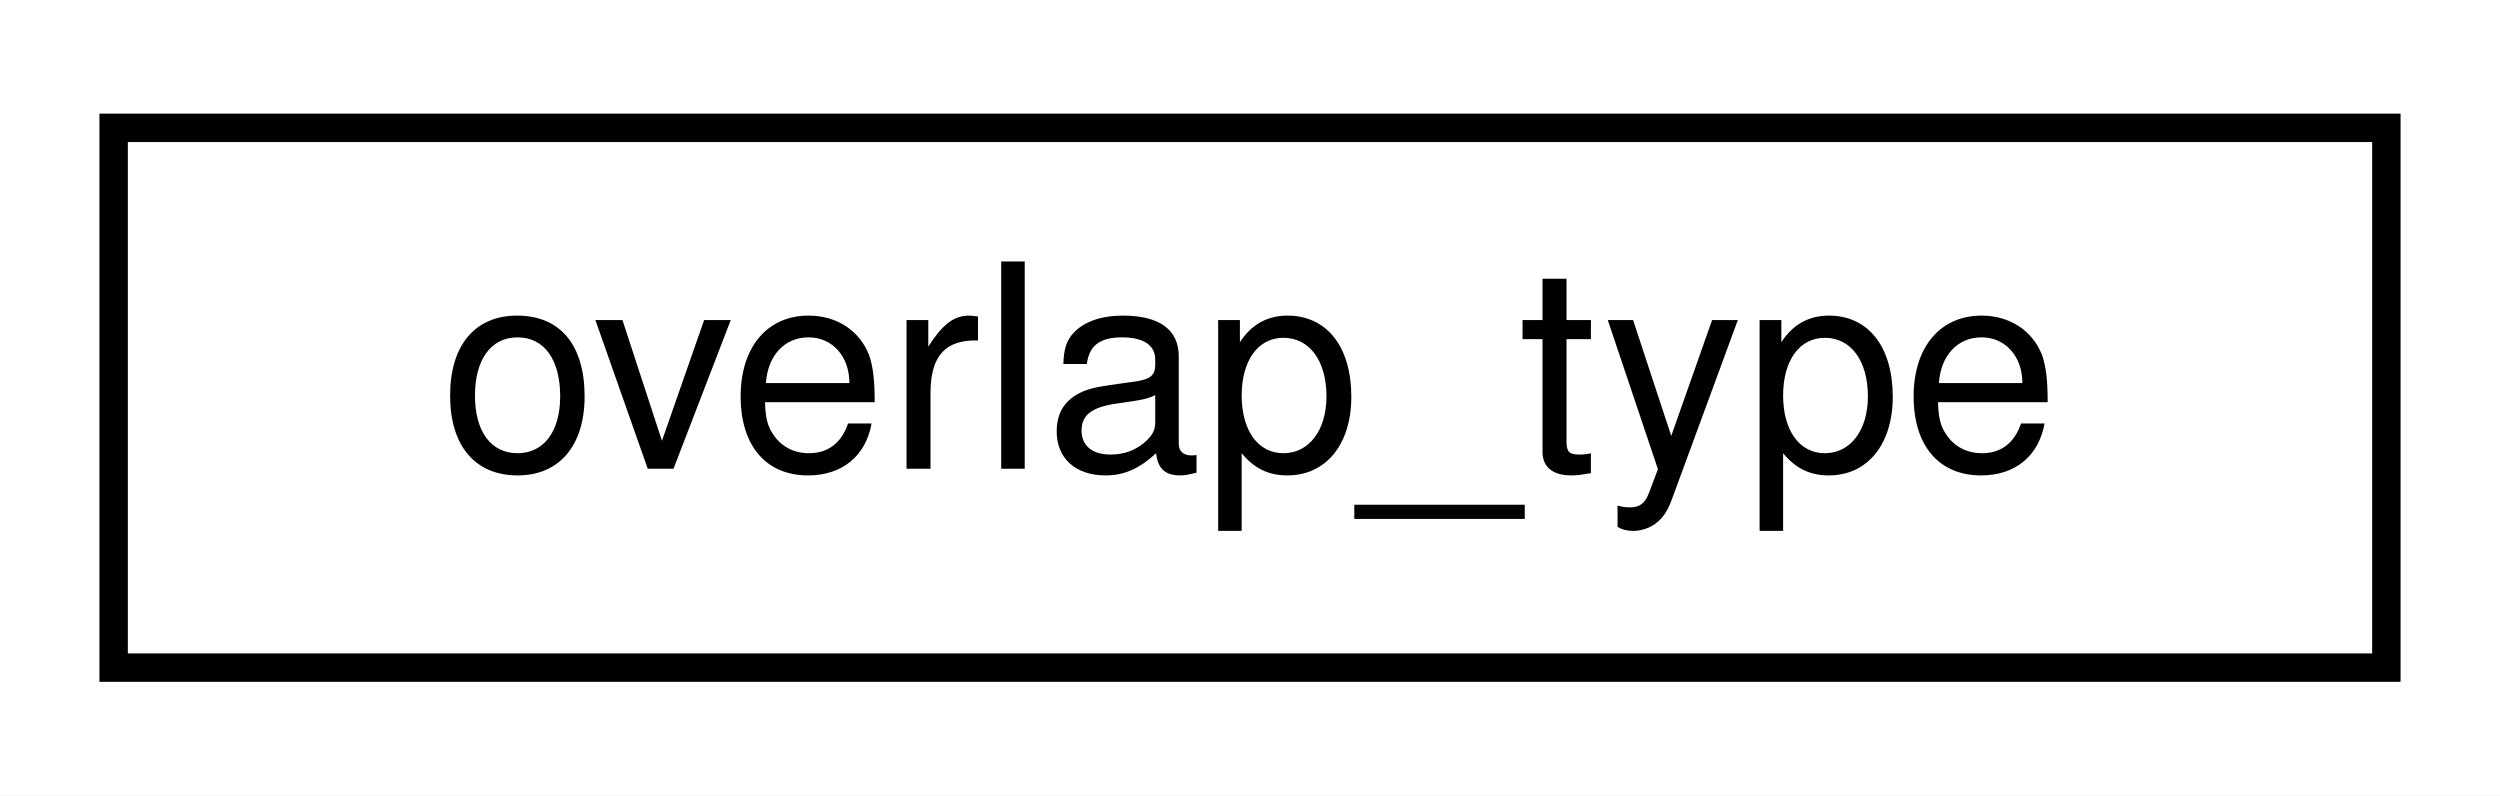
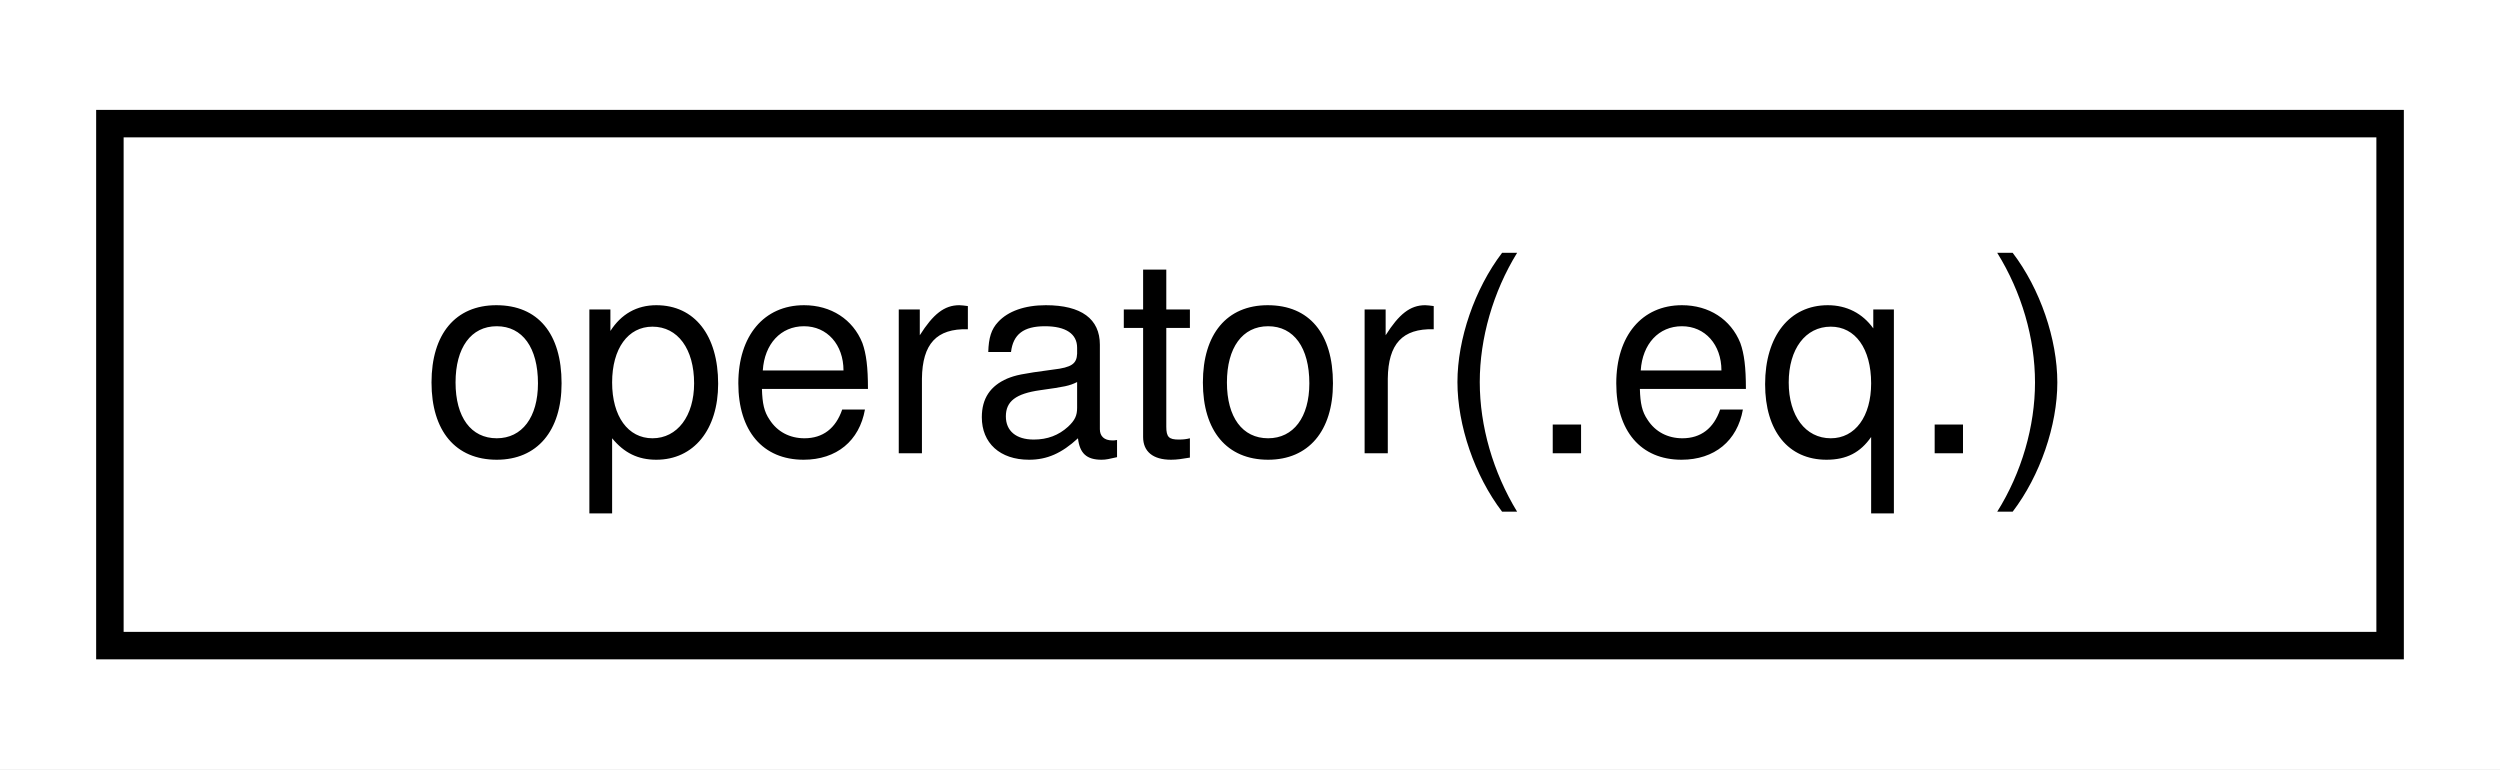
- <svg xmlns="http://www.w3.org/2000/svg" xmlns:xlink="http://www.w3.org/1999/xlink" width="88pt" height="28pt" viewBox="0.00 0.00 88.00 28.00">
+ <svg xmlns="http://www.w3.org/2000/svg" xmlns:xlink="http://www.w3.org/1999/xlink" width="91pt" height="28pt" viewBox="0.00 0.00 91.00 28.00">
  <g id="graph0" class="graph" transform="scale(1 1) rotate(0) translate(4 24)">
-     <polygon fill="white" stroke="transparent" points="-4,4 -4,-24 84,-24 84,4 -4,4" />
+     <polygon fill="white" stroke="transparent" points="-4,4 -4,-24 87,-24 87,4 -4,4" />
    <g id="node1" class="node">
      <g id="a_node1">
-         <a xlink:href="group__mpp__domains__mod.html#structmpp__domains__mod_1_1overlap__type" target="_top" xlink:title="Type for overlapping data.">
-           <polygon fill="white" stroke="black" points="0,-0.5 0,-19.5 80,-19.5 80,-0.5 0,-0.5" />
-           <text text-anchor="middle" x="40" y="-7.5" font-family="Helvetica,sans-Serif" font-size="10.00">overlap_type</text>
+         <a xlink:href="group__mpp__domains__mod.html#interfacempp__domains__mod_1_1operator_07_8eq_8_08" target="_top" xlink:title="Equality/inequality operators for domaintypes.">
+           <polygon fill="white" stroke="black" points="0,-0.5 0,-19.5 83,-19.5 83,-0.5 0,-0.5" />
+           <text text-anchor="middle" x="41.5" y="-7.5" font-family="Helvetica,sans-Serif" font-size="10.00">operator(.eq.)</text>
        </a>
      </g>
    </g>
  </g>
</svg>
